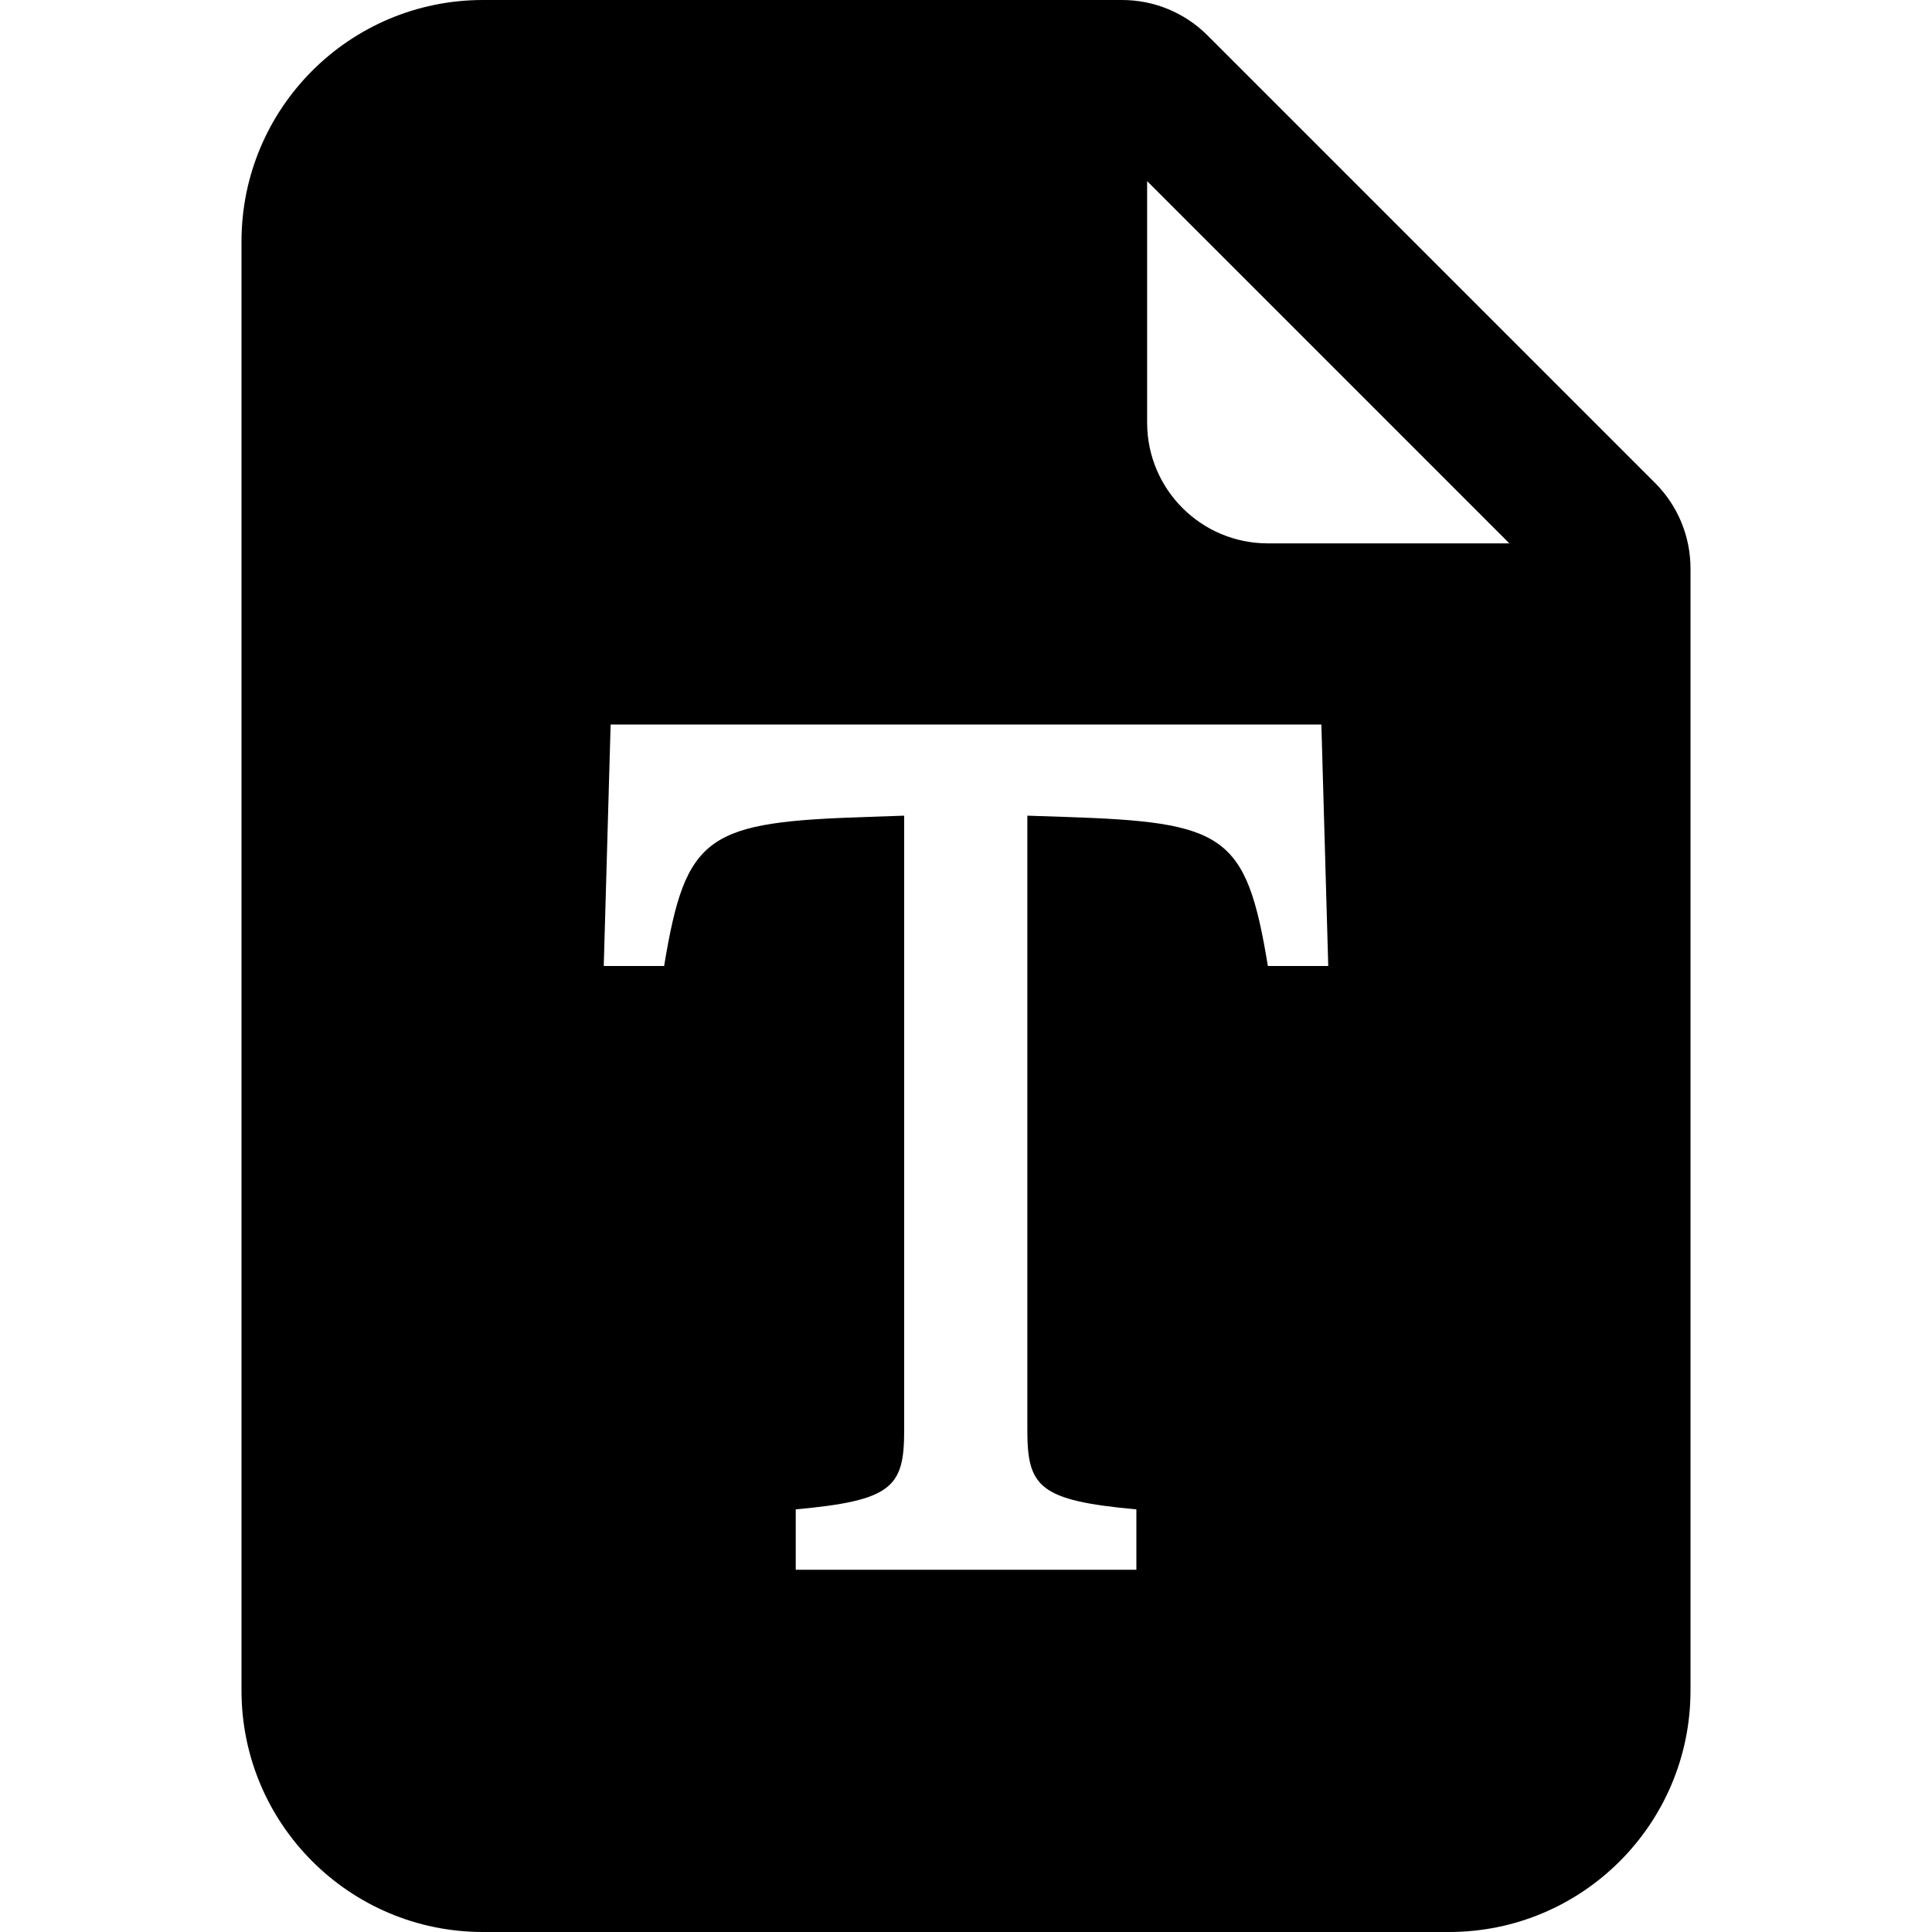
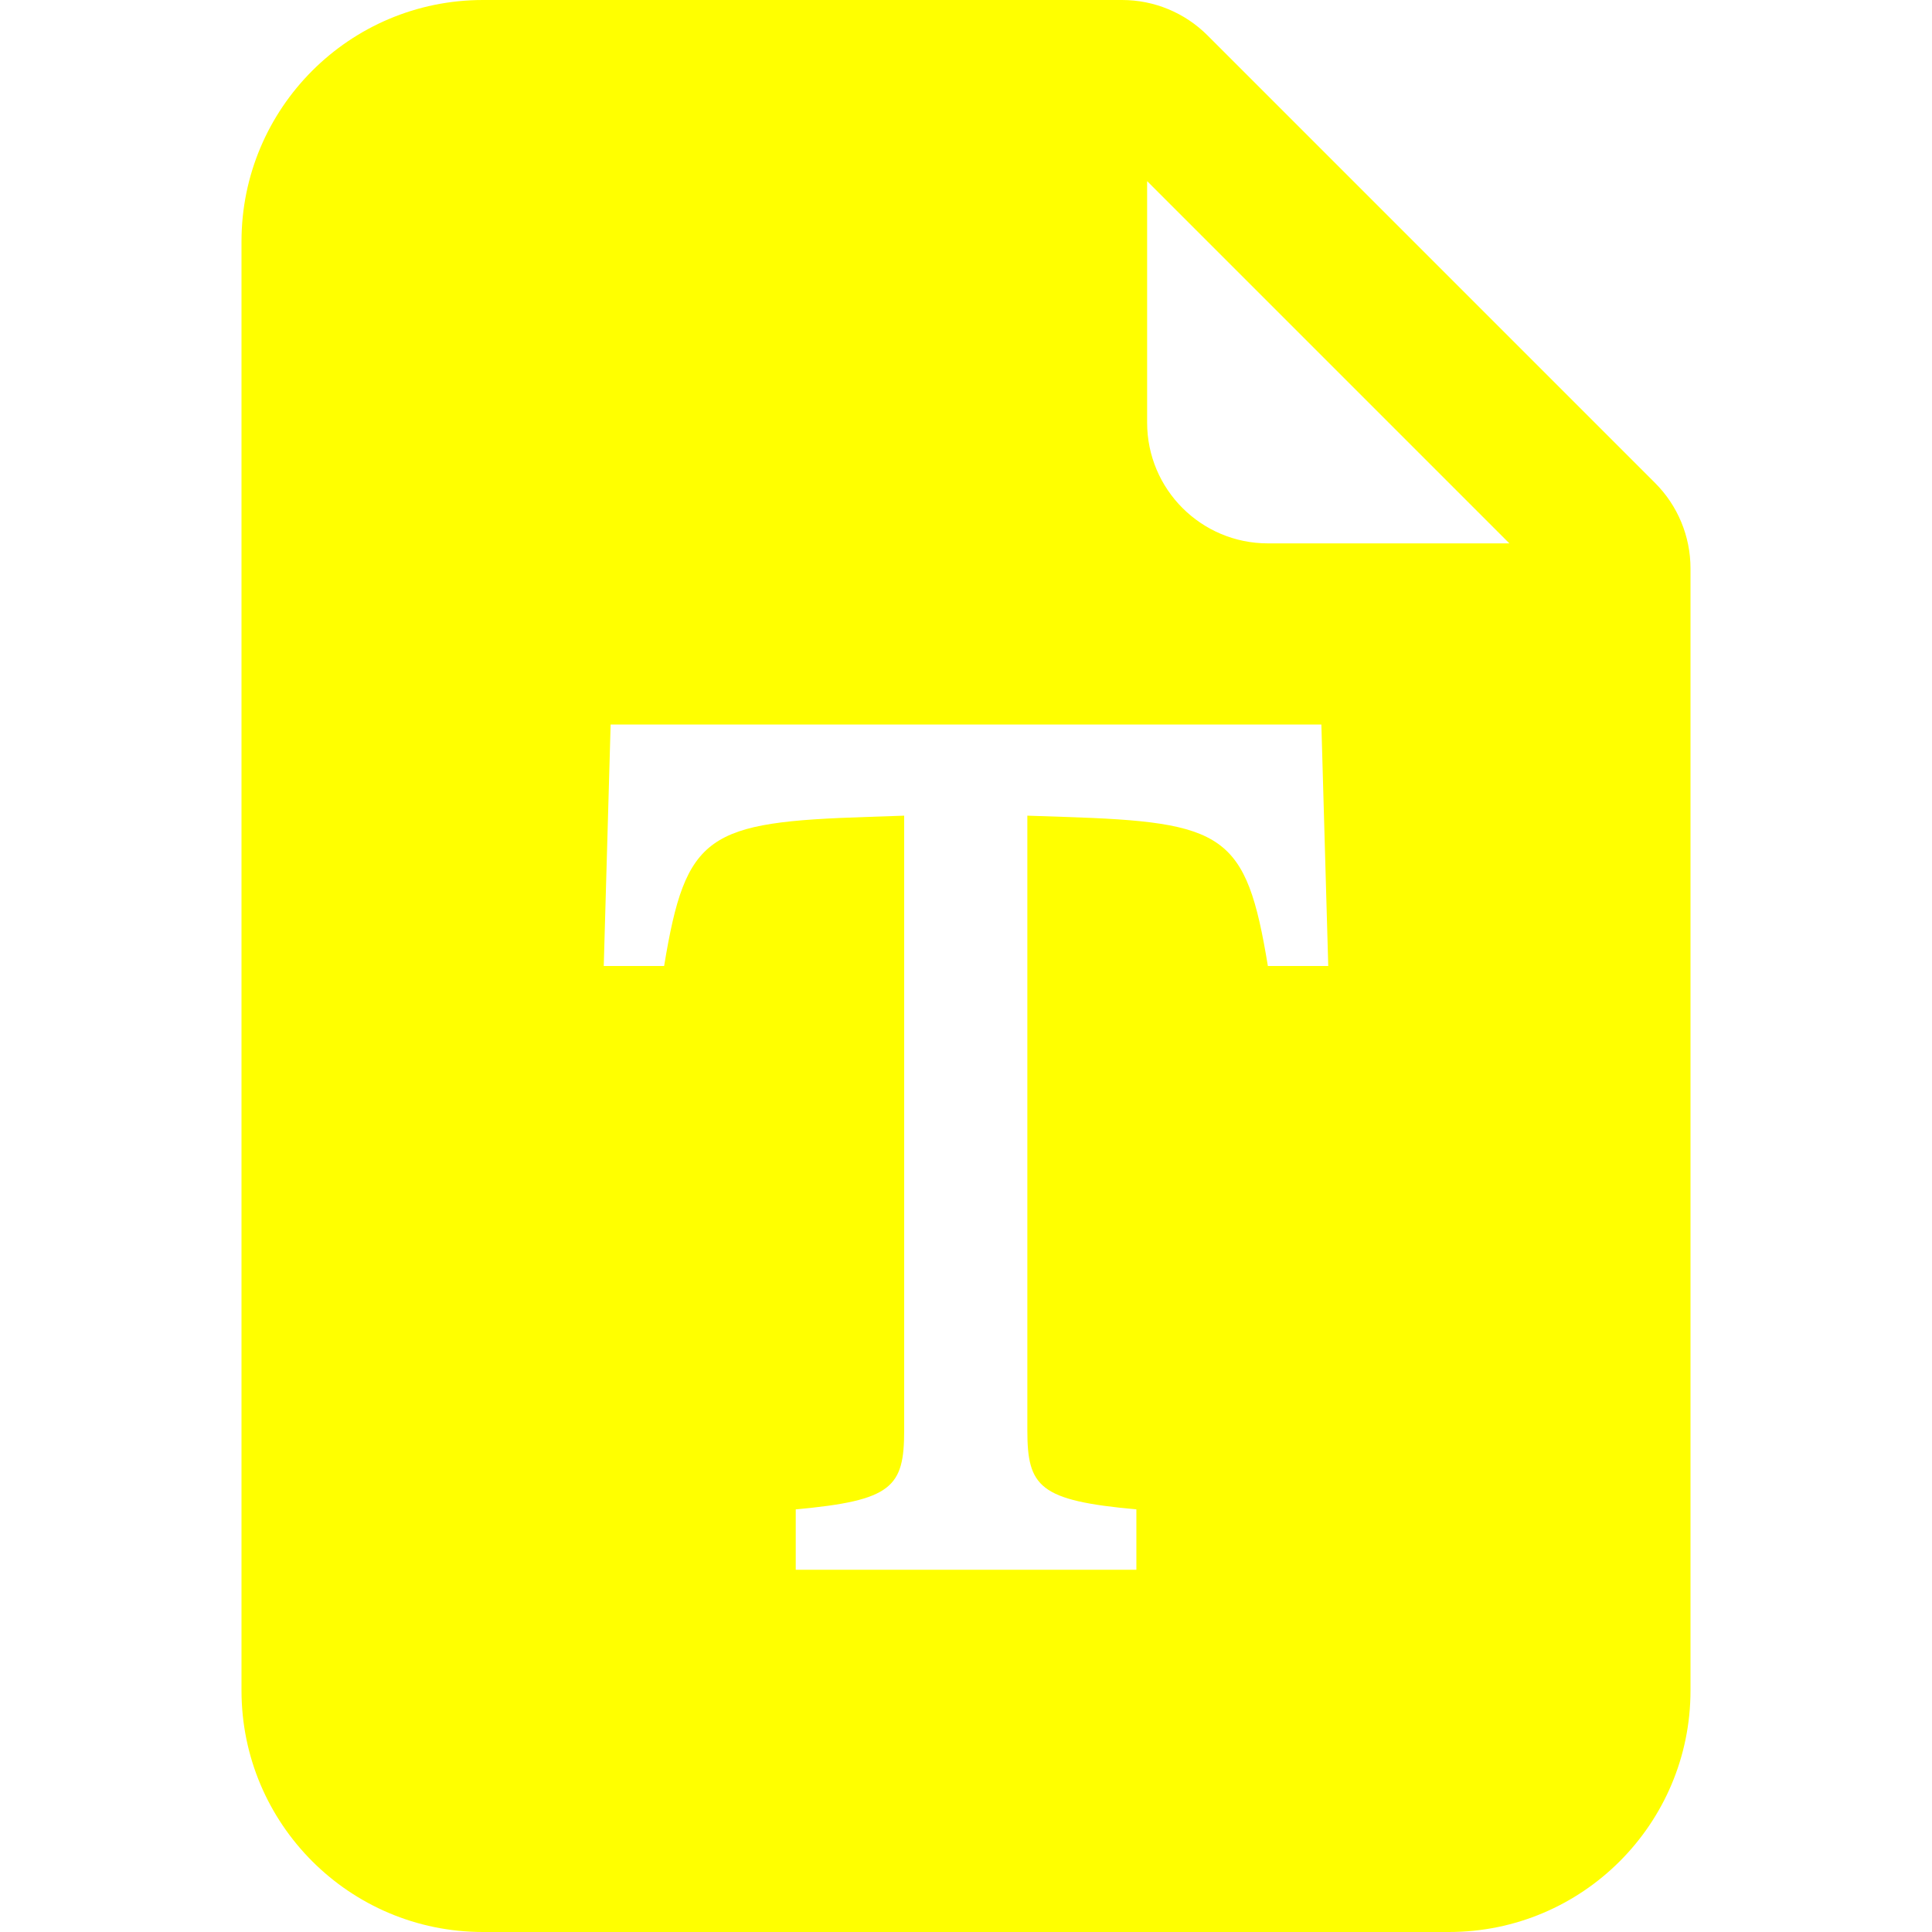
- <svg xmlns="http://www.w3.org/2000/svg" width="16" height="16" fill="currentColor" class="bi bi-file-earmark-font-fill" viewBox="0 0 16 16">
+ <svg xmlns="http://www.w3.org/2000/svg" width="16" height="16" fill="yellow" class="bi bi-file-earmark-font-fill" viewBox="0 0 16 16">
  <path d="M9.293 0H4a2 2 0 0 0-2 2v12a2 2 0 0 0 2 2h8a2 2 0 0 0 2-2V4.707A1 1 0 0 0 13.707 4L10 .293A1 1 0 0 0 9.293 0zM9.5 3.5v-2l3 3h-2a1 1 0 0 1-1-1zM5.057 6h5.886L11 8h-.5c-.18-1.096-.356-1.192-1.694-1.235l-.298-.01v5.09c0 .47.1.582.903.655v.5H6.59v-.5c.799-.073.898-.184.898-.654V6.755l-.293.01C5.856 6.808 5.68 6.905 5.5 8H5l.057-2z" />
</svg>
